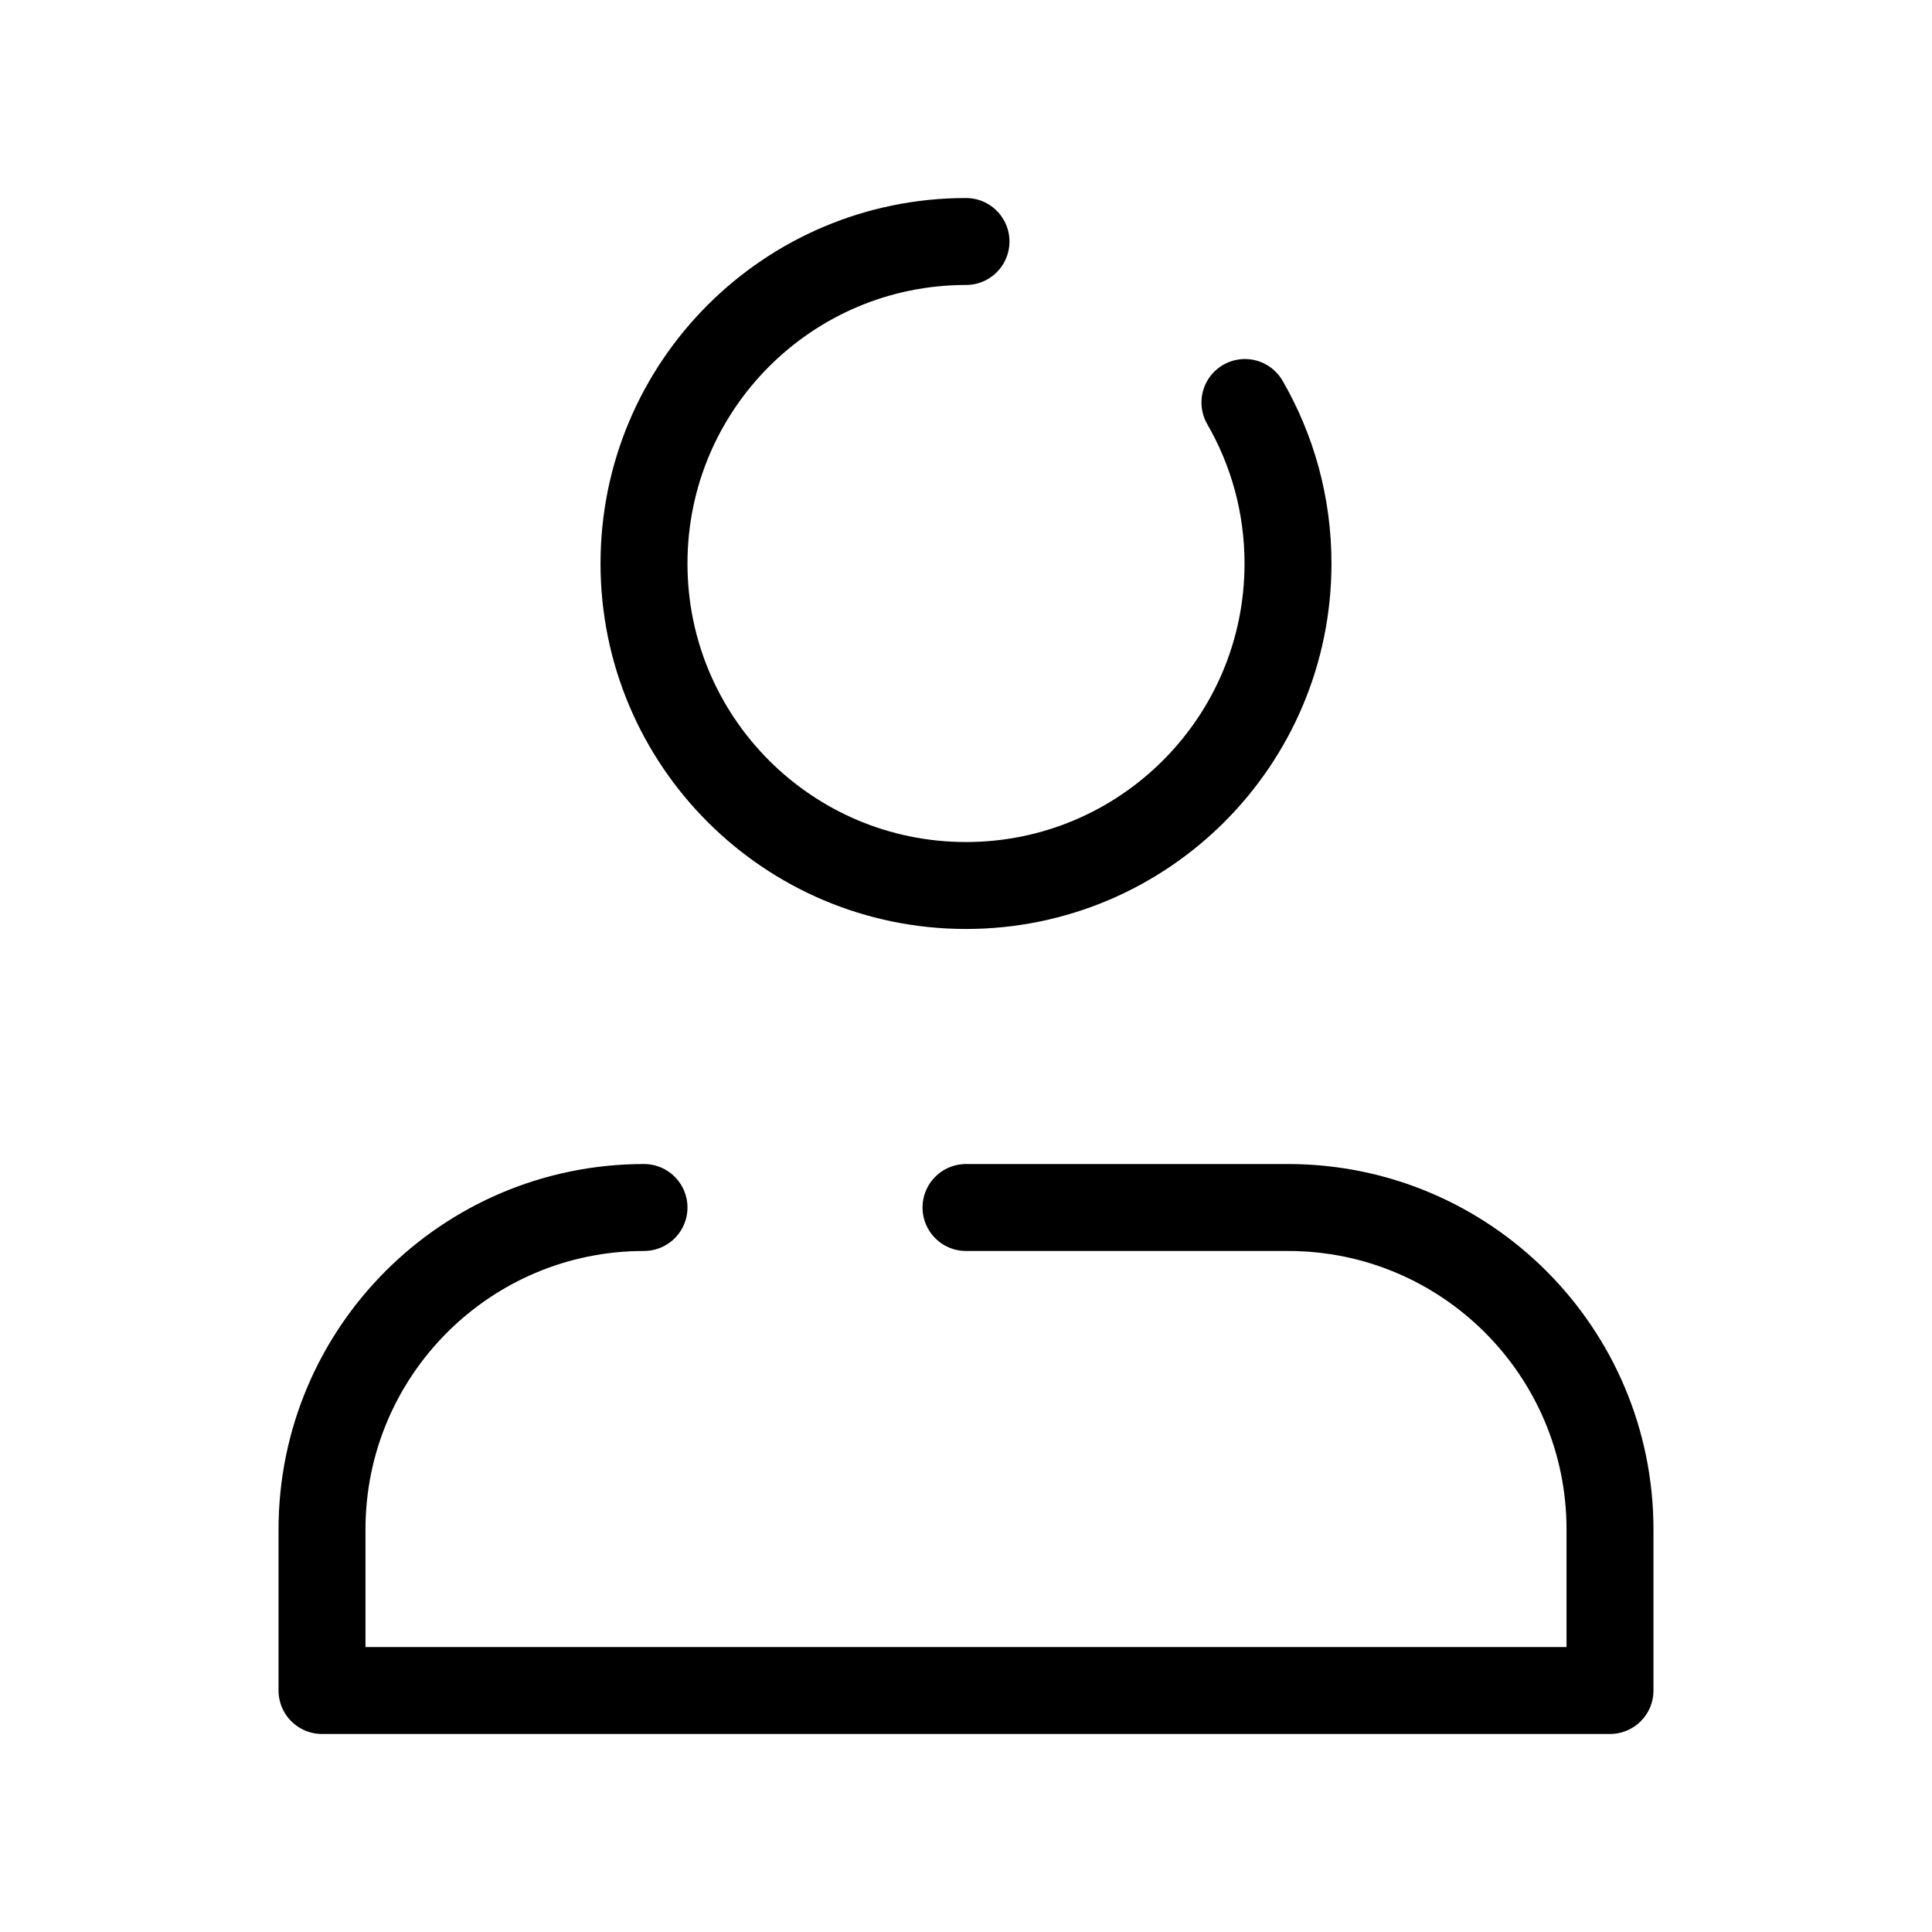
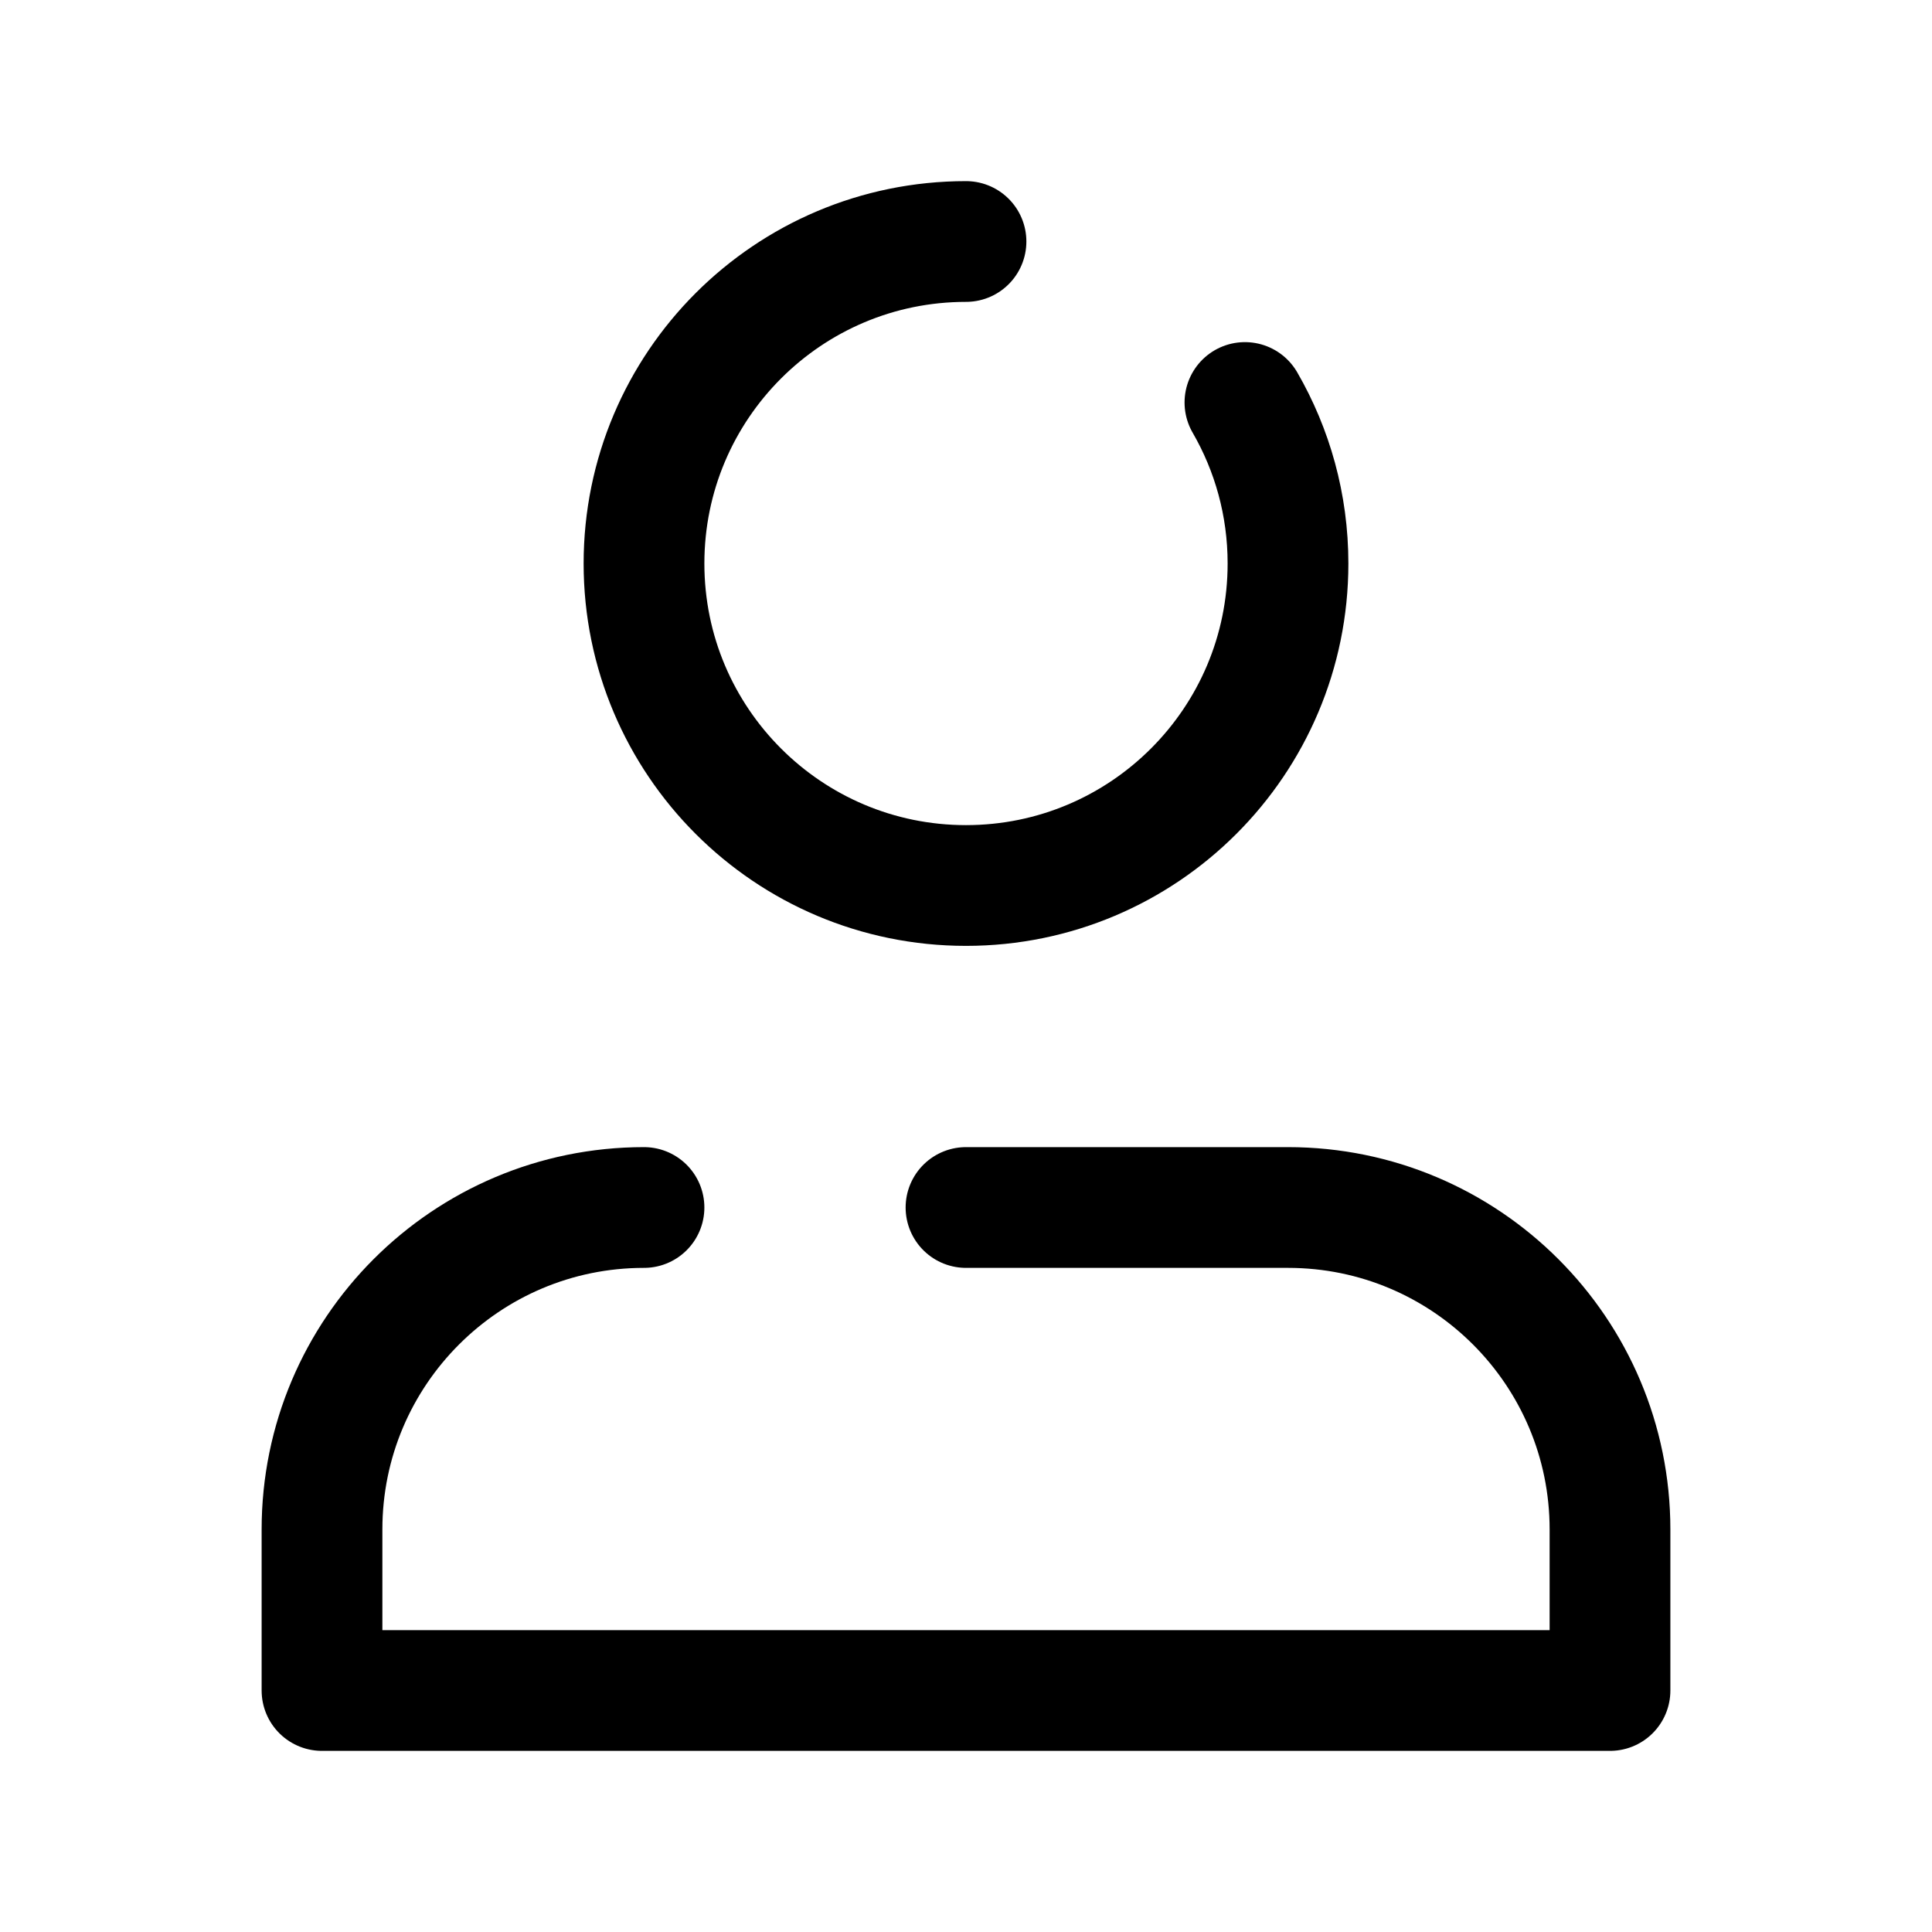
- <svg xmlns="http://www.w3.org/2000/svg" width="116px" height="116px" viewBox="0 0 24 24" fill="none">
+ <svg xmlns="http://www.w3.org/2000/svg" width="84px" height="84px" viewBox="0 0 24 24" fill="none">
  <g id="SVGRepo_bgCarrier" stroke-width="0" />
  <g id="SVGRepo_tracerCarrier" stroke-linecap="round" stroke-linejoin="round" />
  <g id="SVGRepo_iconCarrier">
-     <path d="M8 15C5.791 15 4 16.791 4 19V21H20V19C20 16.791 18.209 15 16 15H12M12 3C9.791 3 8 4.791 8 7C8 9.209 9.791 11 12 11C14.209 11 16 9.209 16 7C16 6.271 15.805 5.588 15.465 5" stroke="#000000" stroke-width="1.08" stroke-linecap="round" stroke-linejoin="round" />
+     <path d="M8 15C5.791 15 4 16.791 4 19V21H20V19C20 16.791 18.209 15 16 15H12M12 3C9.791 3 8 4.791 8 7C8 9.209 9.791 11 12 11C14.209 11 16 9.209 16 7C16 6.271 15.805 5.588 15.465 5" stroke="#000000" stroke-width="1.5" stroke-linecap="round" stroke-linejoin="round" />
  </g>
</svg>
